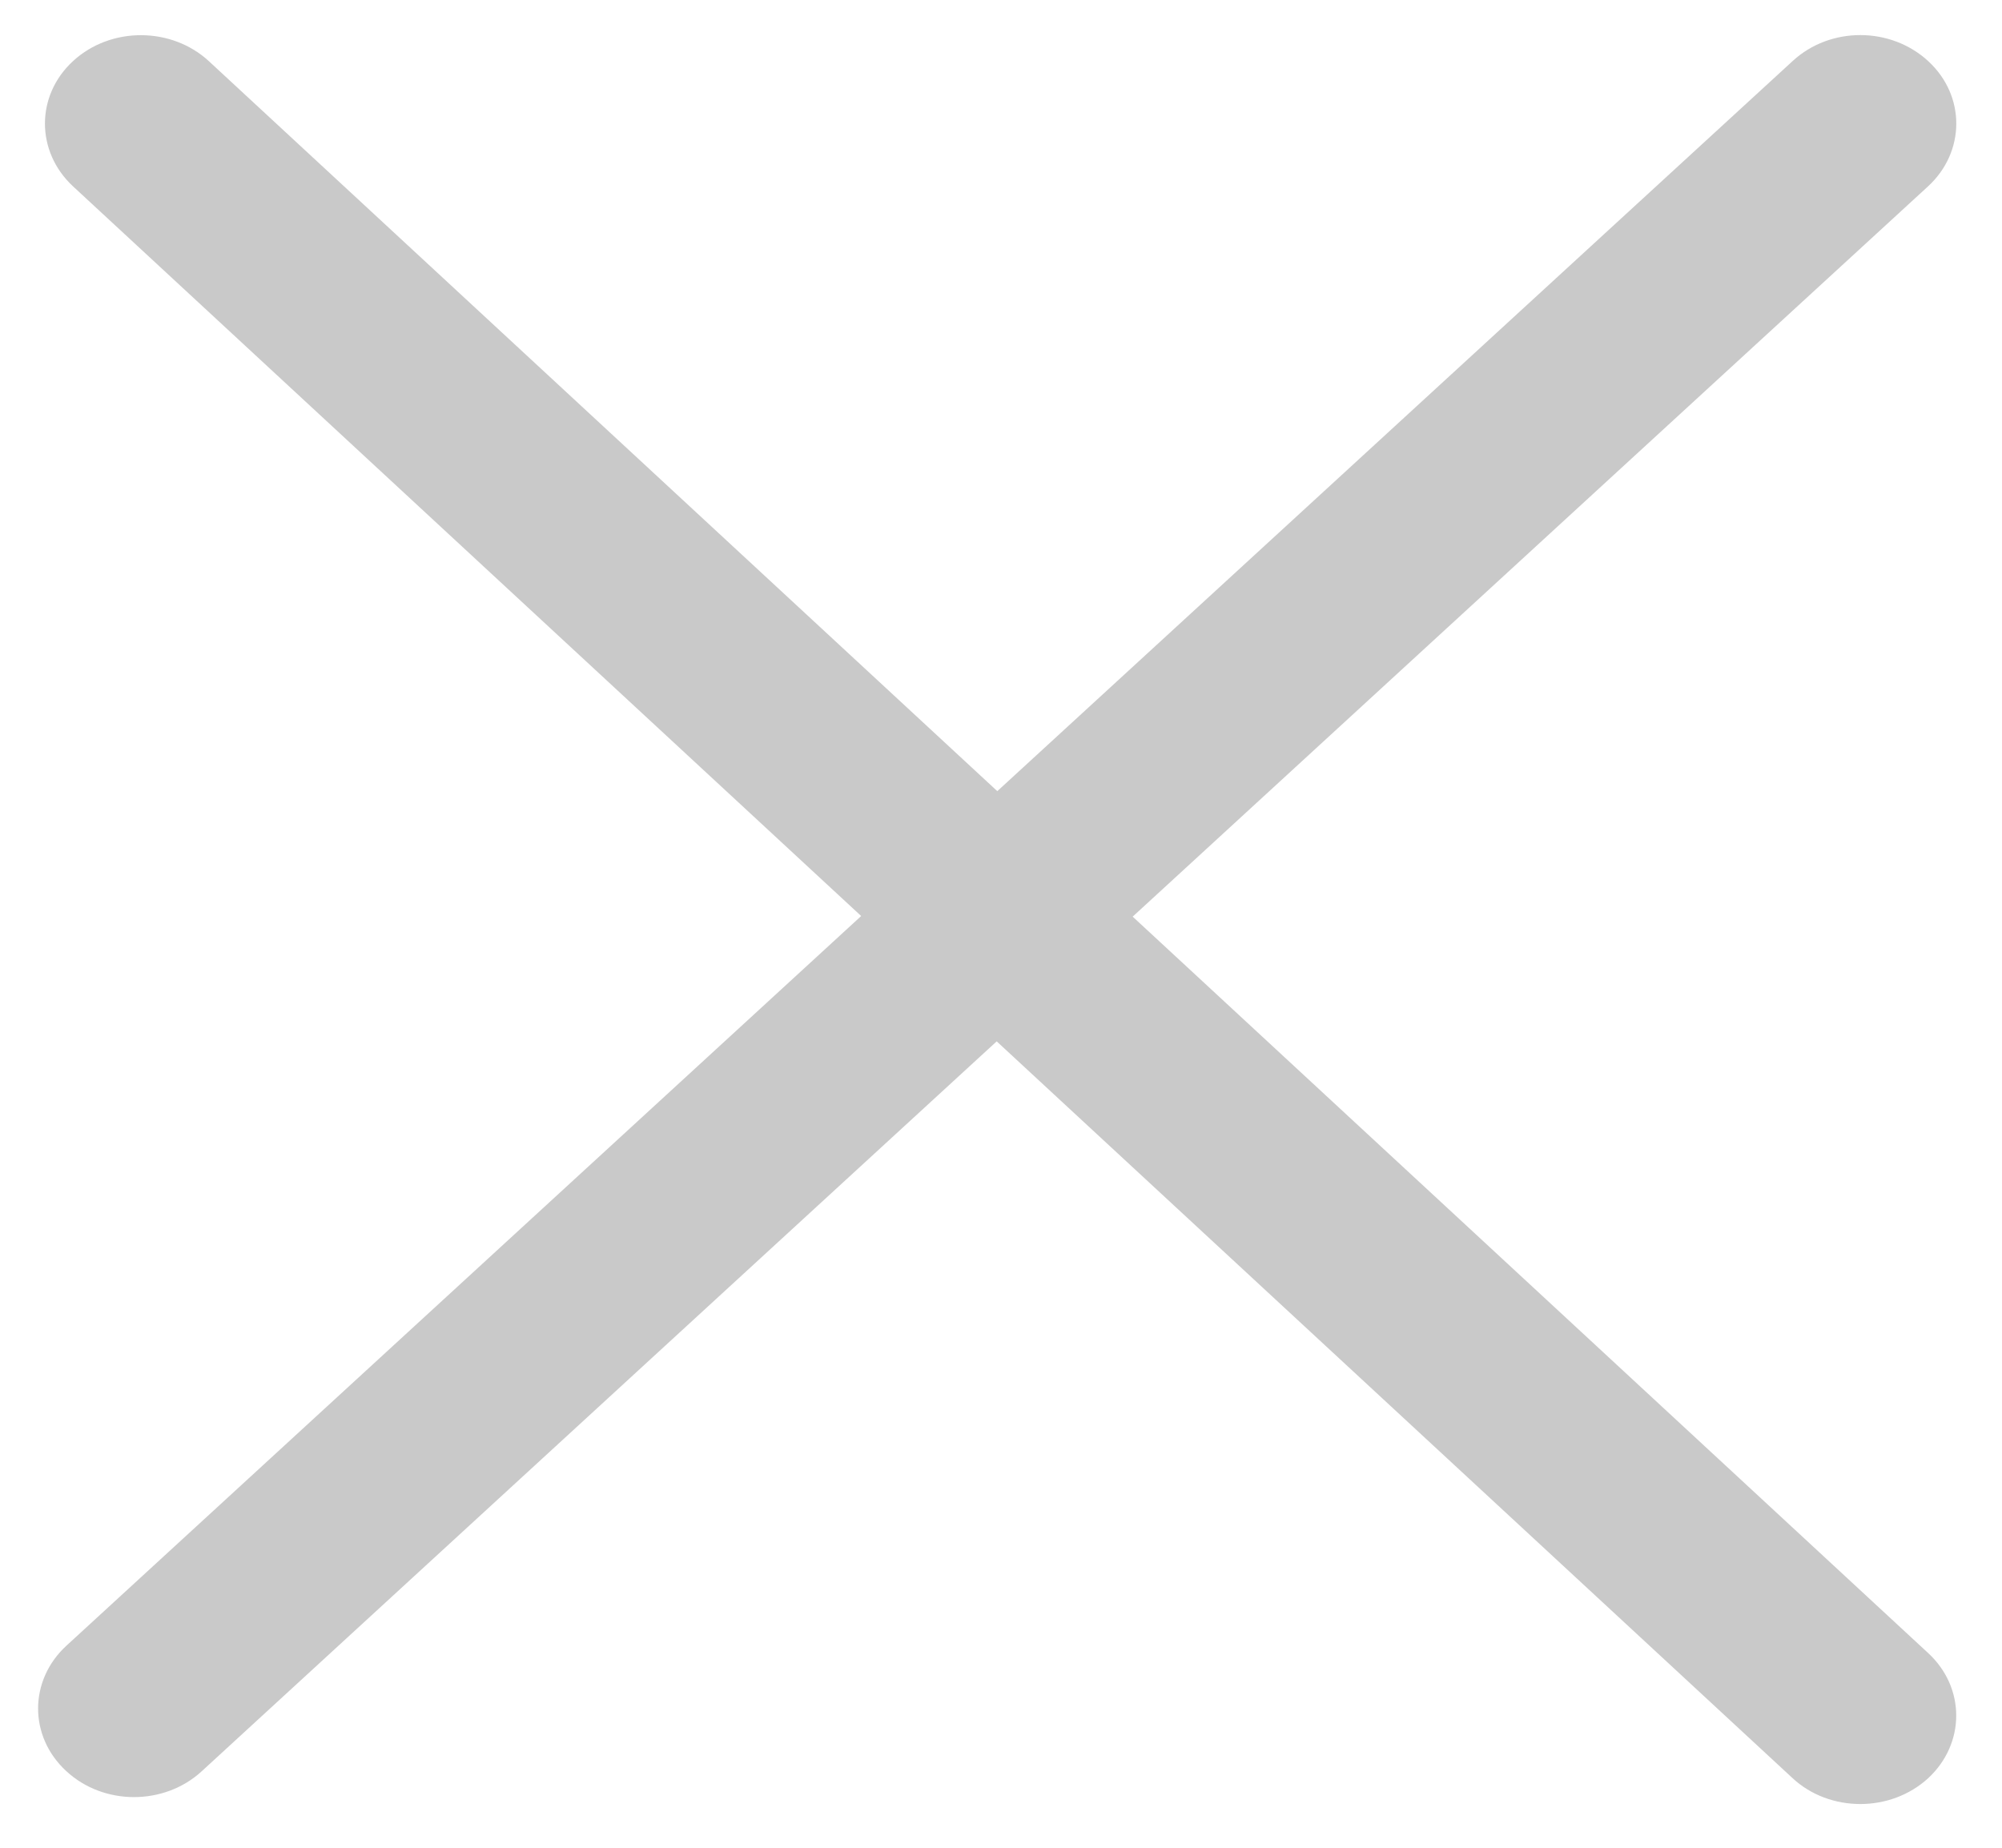
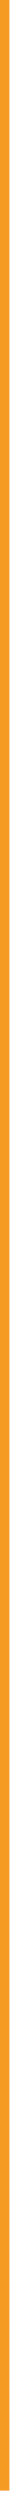
- <svg xmlns="http://www.w3.org/2000/svg" version="1.1" width="13px" height="12px">
-   <g transform="matrix(1 0 0 1 -2534 -169 )">
-     <path d="M 7.355 5.953  L 12.519 1.211  C 12.763 0.987  12.765 0.623  12.522 0.398  C 12.278 0.172  11.885 0.171  11.641 0.396  L 6.476 5.138  L 1.356 0.397  C 1.113 0.173  0.719 0.172  0.475 0.396  C 0.231 0.62  0.231 0.984  0.474 1.21  L 5.592 5.949  L 0.431 10.688  C 0.187 10.913  0.186 11.276  0.429 11.501  C 0.55 11.614  0.71 11.671  0.87 11.671  C 1.029 11.671  1.188 11.615  1.309 11.504  L 6.472 6.763  L 11.639 11.547  C 11.76 11.66  11.92 11.716  12.08 11.716  C 12.24 11.716  12.398 11.66  12.52 11.549  C 12.763 11.324  12.764 10.961  12.521 10.736  L 7.355 5.953  Z " fill-rule="nonzero" fill="#c9c9c9" stroke="none" transform="matrix(1 0 0 1 2534 169 )" />
+ <svg xmlns="http://www.w3.org/2000/svg" version="1.1" width="2px" height="266px">
+   <g transform="matrix(1 0 0 1 -629 -1013 )">
+     <path d="M 629.5 1013  L 629.5 1278  " stroke-width="1" stroke="#f59a23" fill="none" />
  </g>
</svg>
